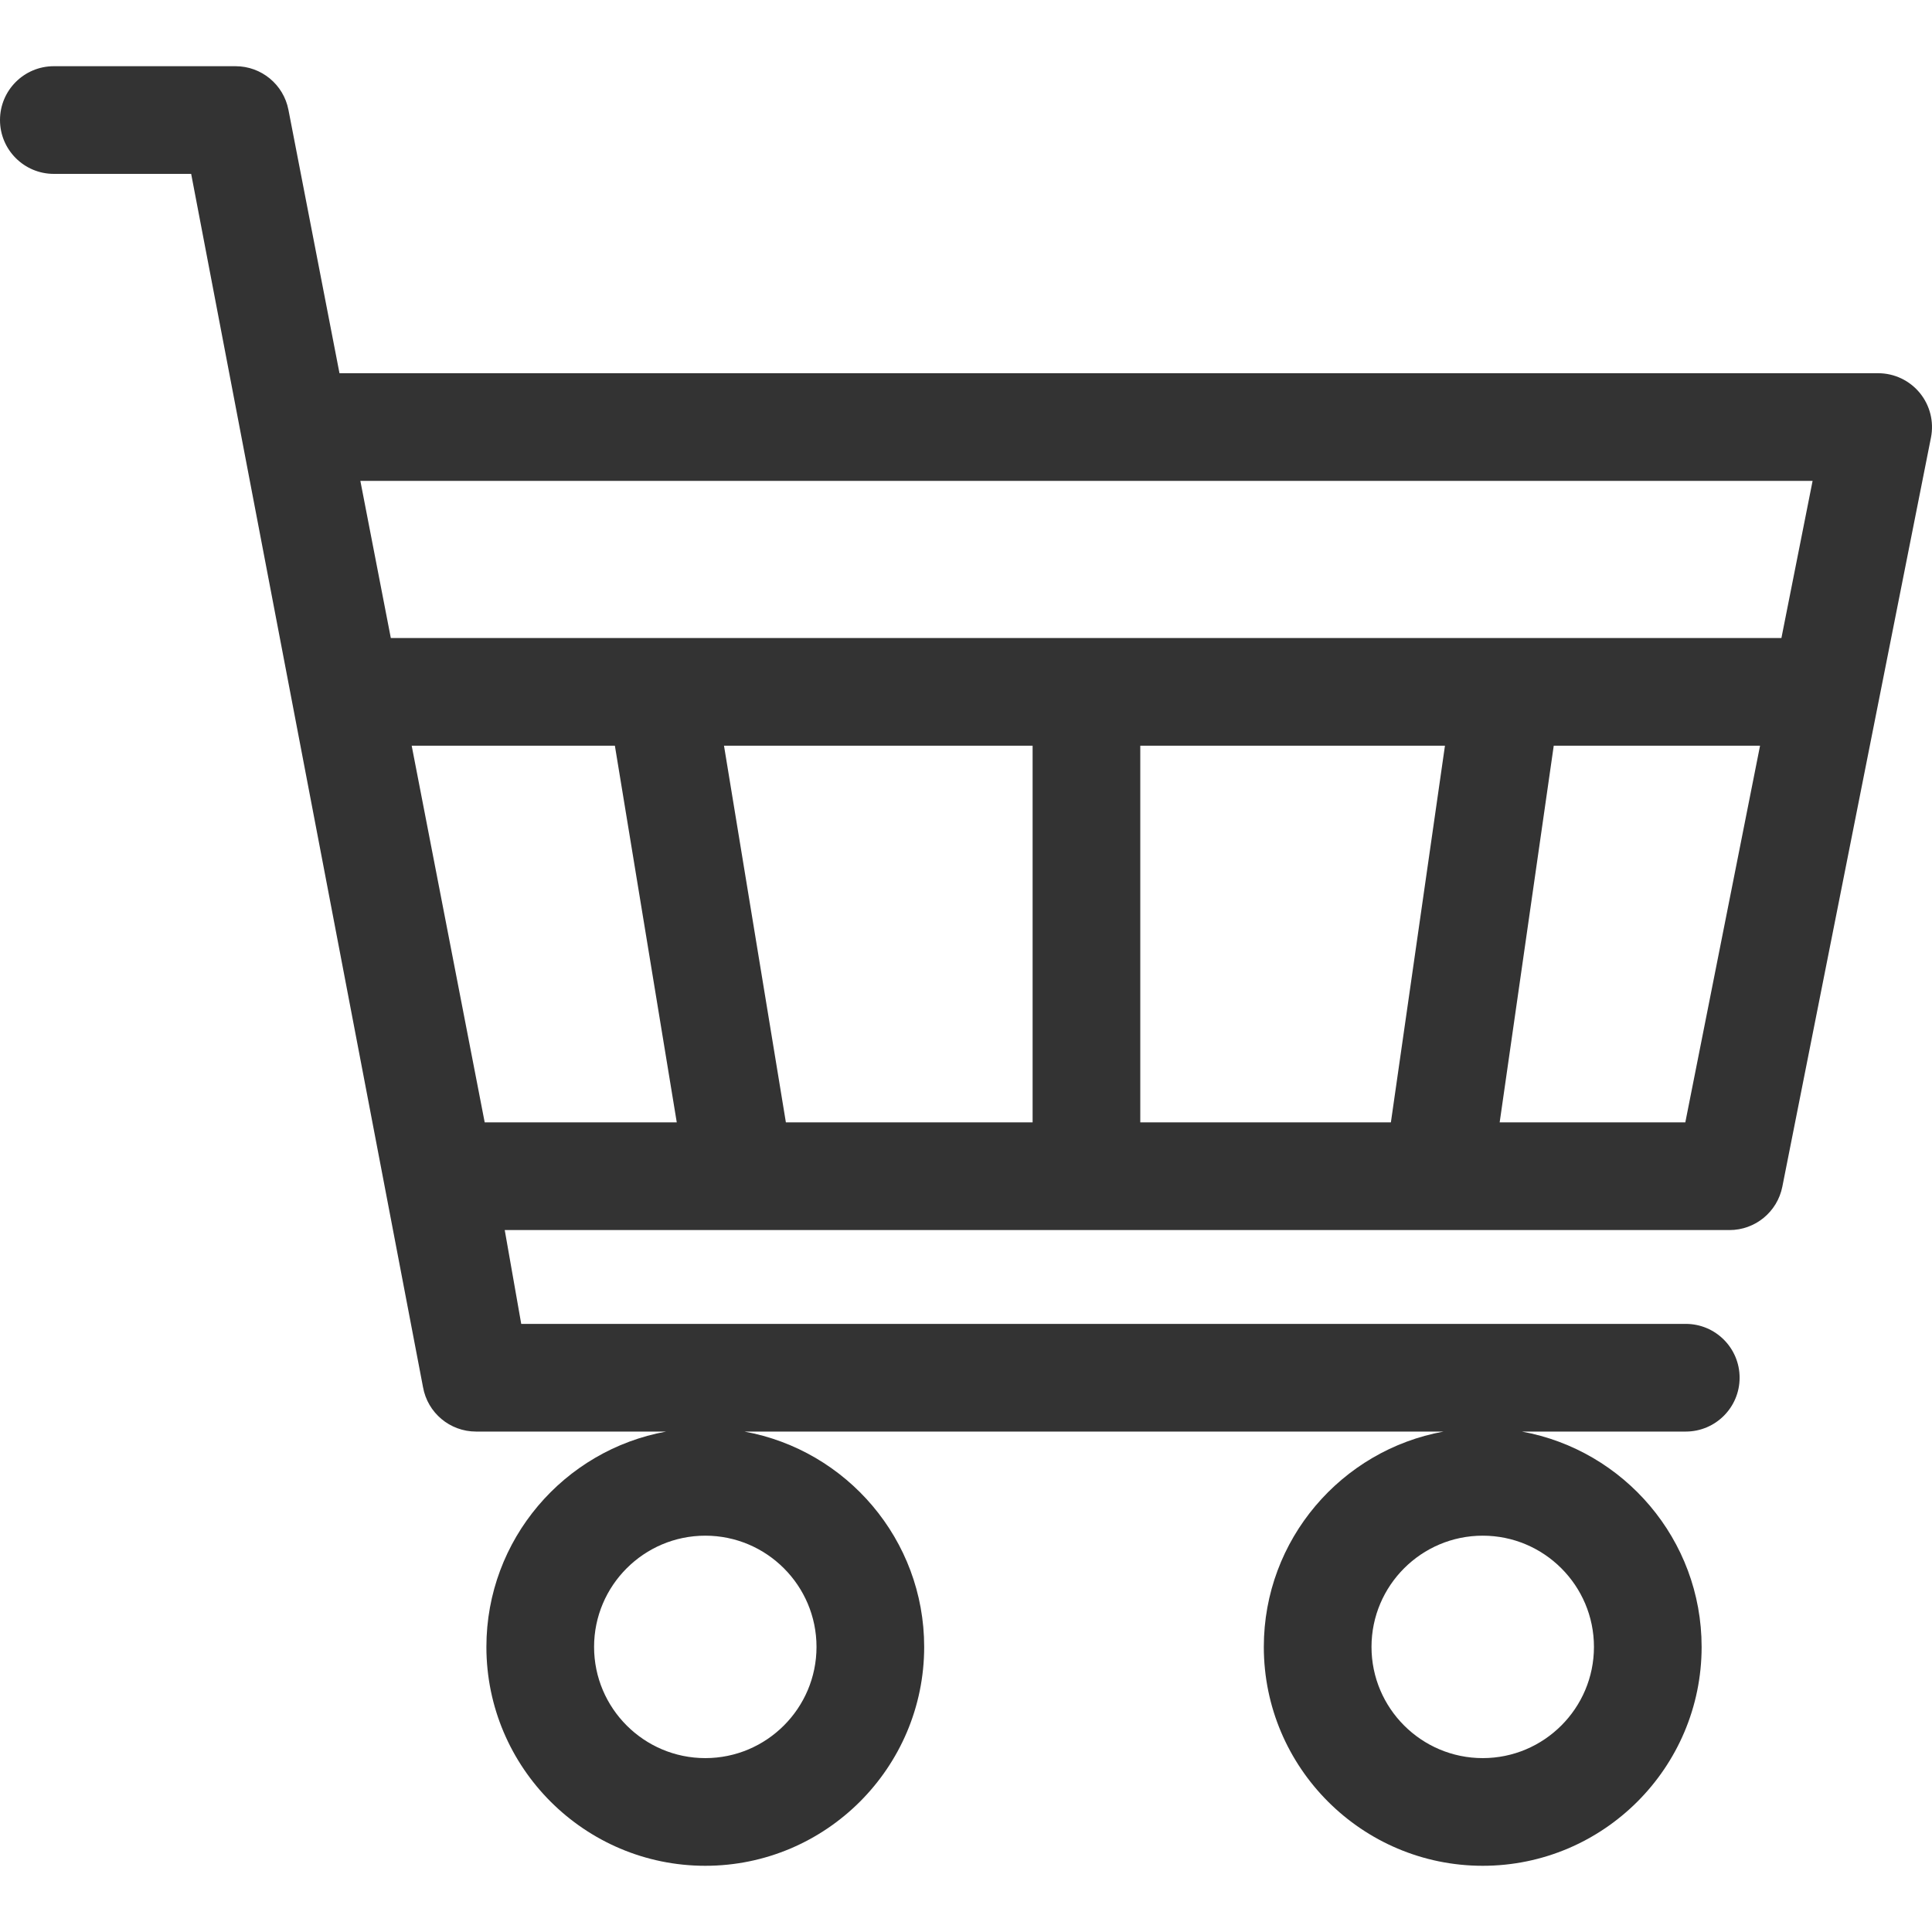
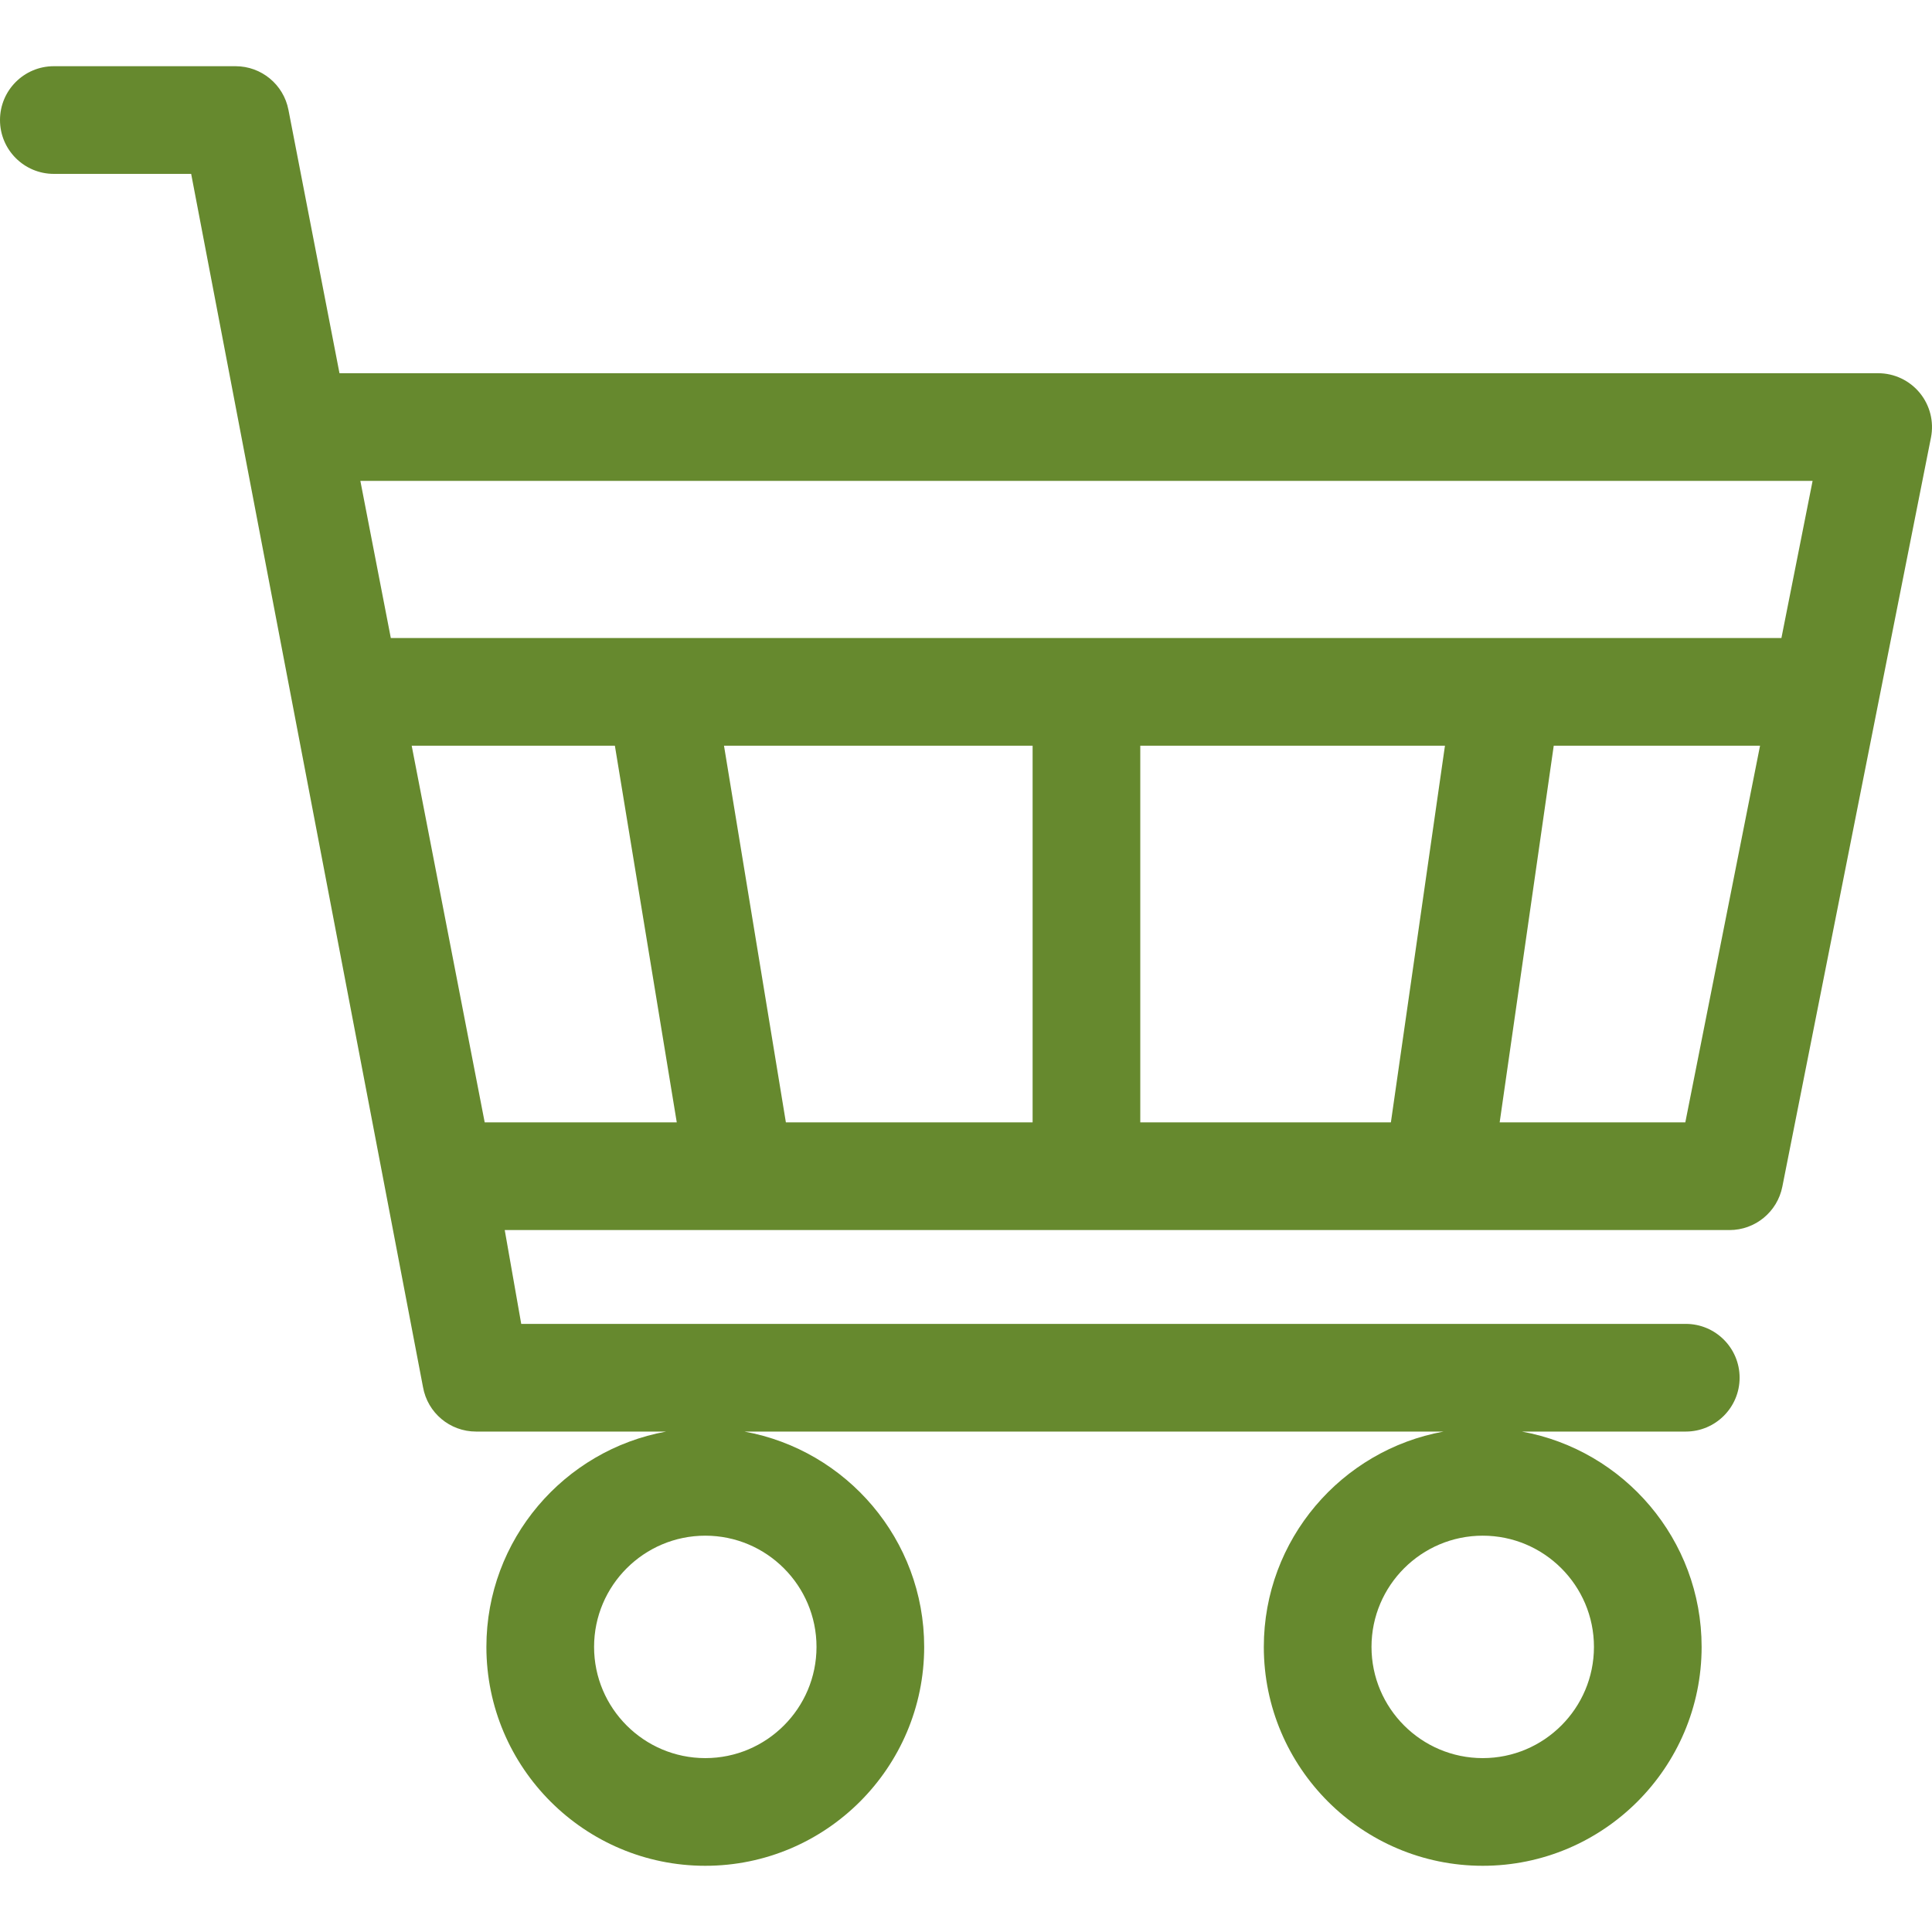
- <svg xmlns="http://www.w3.org/2000/svg" fill="#333" height="800px" width="800px" version="1.1" id="Capa_1" viewBox="0 0 612 612" xml:space="preserve">
+ <svg xmlns="http://www.w3.org/2000/svg" fill="#66892e" height="800px" width="800px" version="1.1" id="Capa_1" viewBox="0 0 612 612" xml:space="preserve">
  <g>
    <g>
      <g>
        <path d="M608.126,124.457c-3.239-3.945-8.075-6.233-13.179-6.233H107.539L91.367,34.782c-1.555-8.018-8.577-13.81-16.743-13.81     h-57.57C7.633,20.972,0,28.608,0,38.026s7.633,17.054,17.054,17.054h43.501l73.439,384.296     c1.435,8.155,8.519,14.101,16.796,14.101h60.242c-32.342,5.858-56.956,34.204-56.956,68.21c0,38.233,31.106,69.34,69.34,69.34     c38.233,0,69.336-31.106,69.336-69.34c0-34.005-24.609-62.351-56.953-68.21h221.5c-32.344,5.858-56.959,34.204-56.959,68.21     c0,38.233,31.109,69.34,69.344,69.34c38.233,0,69.339-31.106,69.339-69.34c0-34.005-24.612-62.351-56.953-68.21h51.932     c9.418,0,17.054-7.636,17.054-17.054c0-9.42-7.636-17.054-17.054-17.054H165.109l-5.224-29.721h387.974     c8.142,0,15.144-5.752,16.73-13.736l47.086-237.314C612.667,133.591,611.365,128.403,608.126,124.457z M504.917,521.687     c0,19.426-15.805,35.23-35.23,35.23c-19.428,0-35.236-15.804-35.236-35.23c0-19.426,15.808-35.23,35.236-35.23     C489.112,486.458,504.917,502.26,504.917,521.687z M258.646,521.687c0,19.426-15.802,35.23-35.227,35.23     c-19.428,0-35.233-15.804-35.233-35.23c0-19.426,15.805-35.23,35.233-35.23C242.842,486.458,258.646,502.26,258.646,521.687z      M153.539,355.539l-23.13-119.328h64.366l19.605,119.328H153.539z M327.099,355.539h-78.154l-19.605-119.328h97.76V355.539z      M440.591,355.539h-79.384V236.212h96.513L440.591,355.539z M533.857,355.539H475.05l17.13-119.328h65.352L533.857,355.539z      M564.299,202.104h-440.5l-9.648-49.77h460.025L564.299,202.104z" />
      </g>
    </g>
  </g>
</svg>
